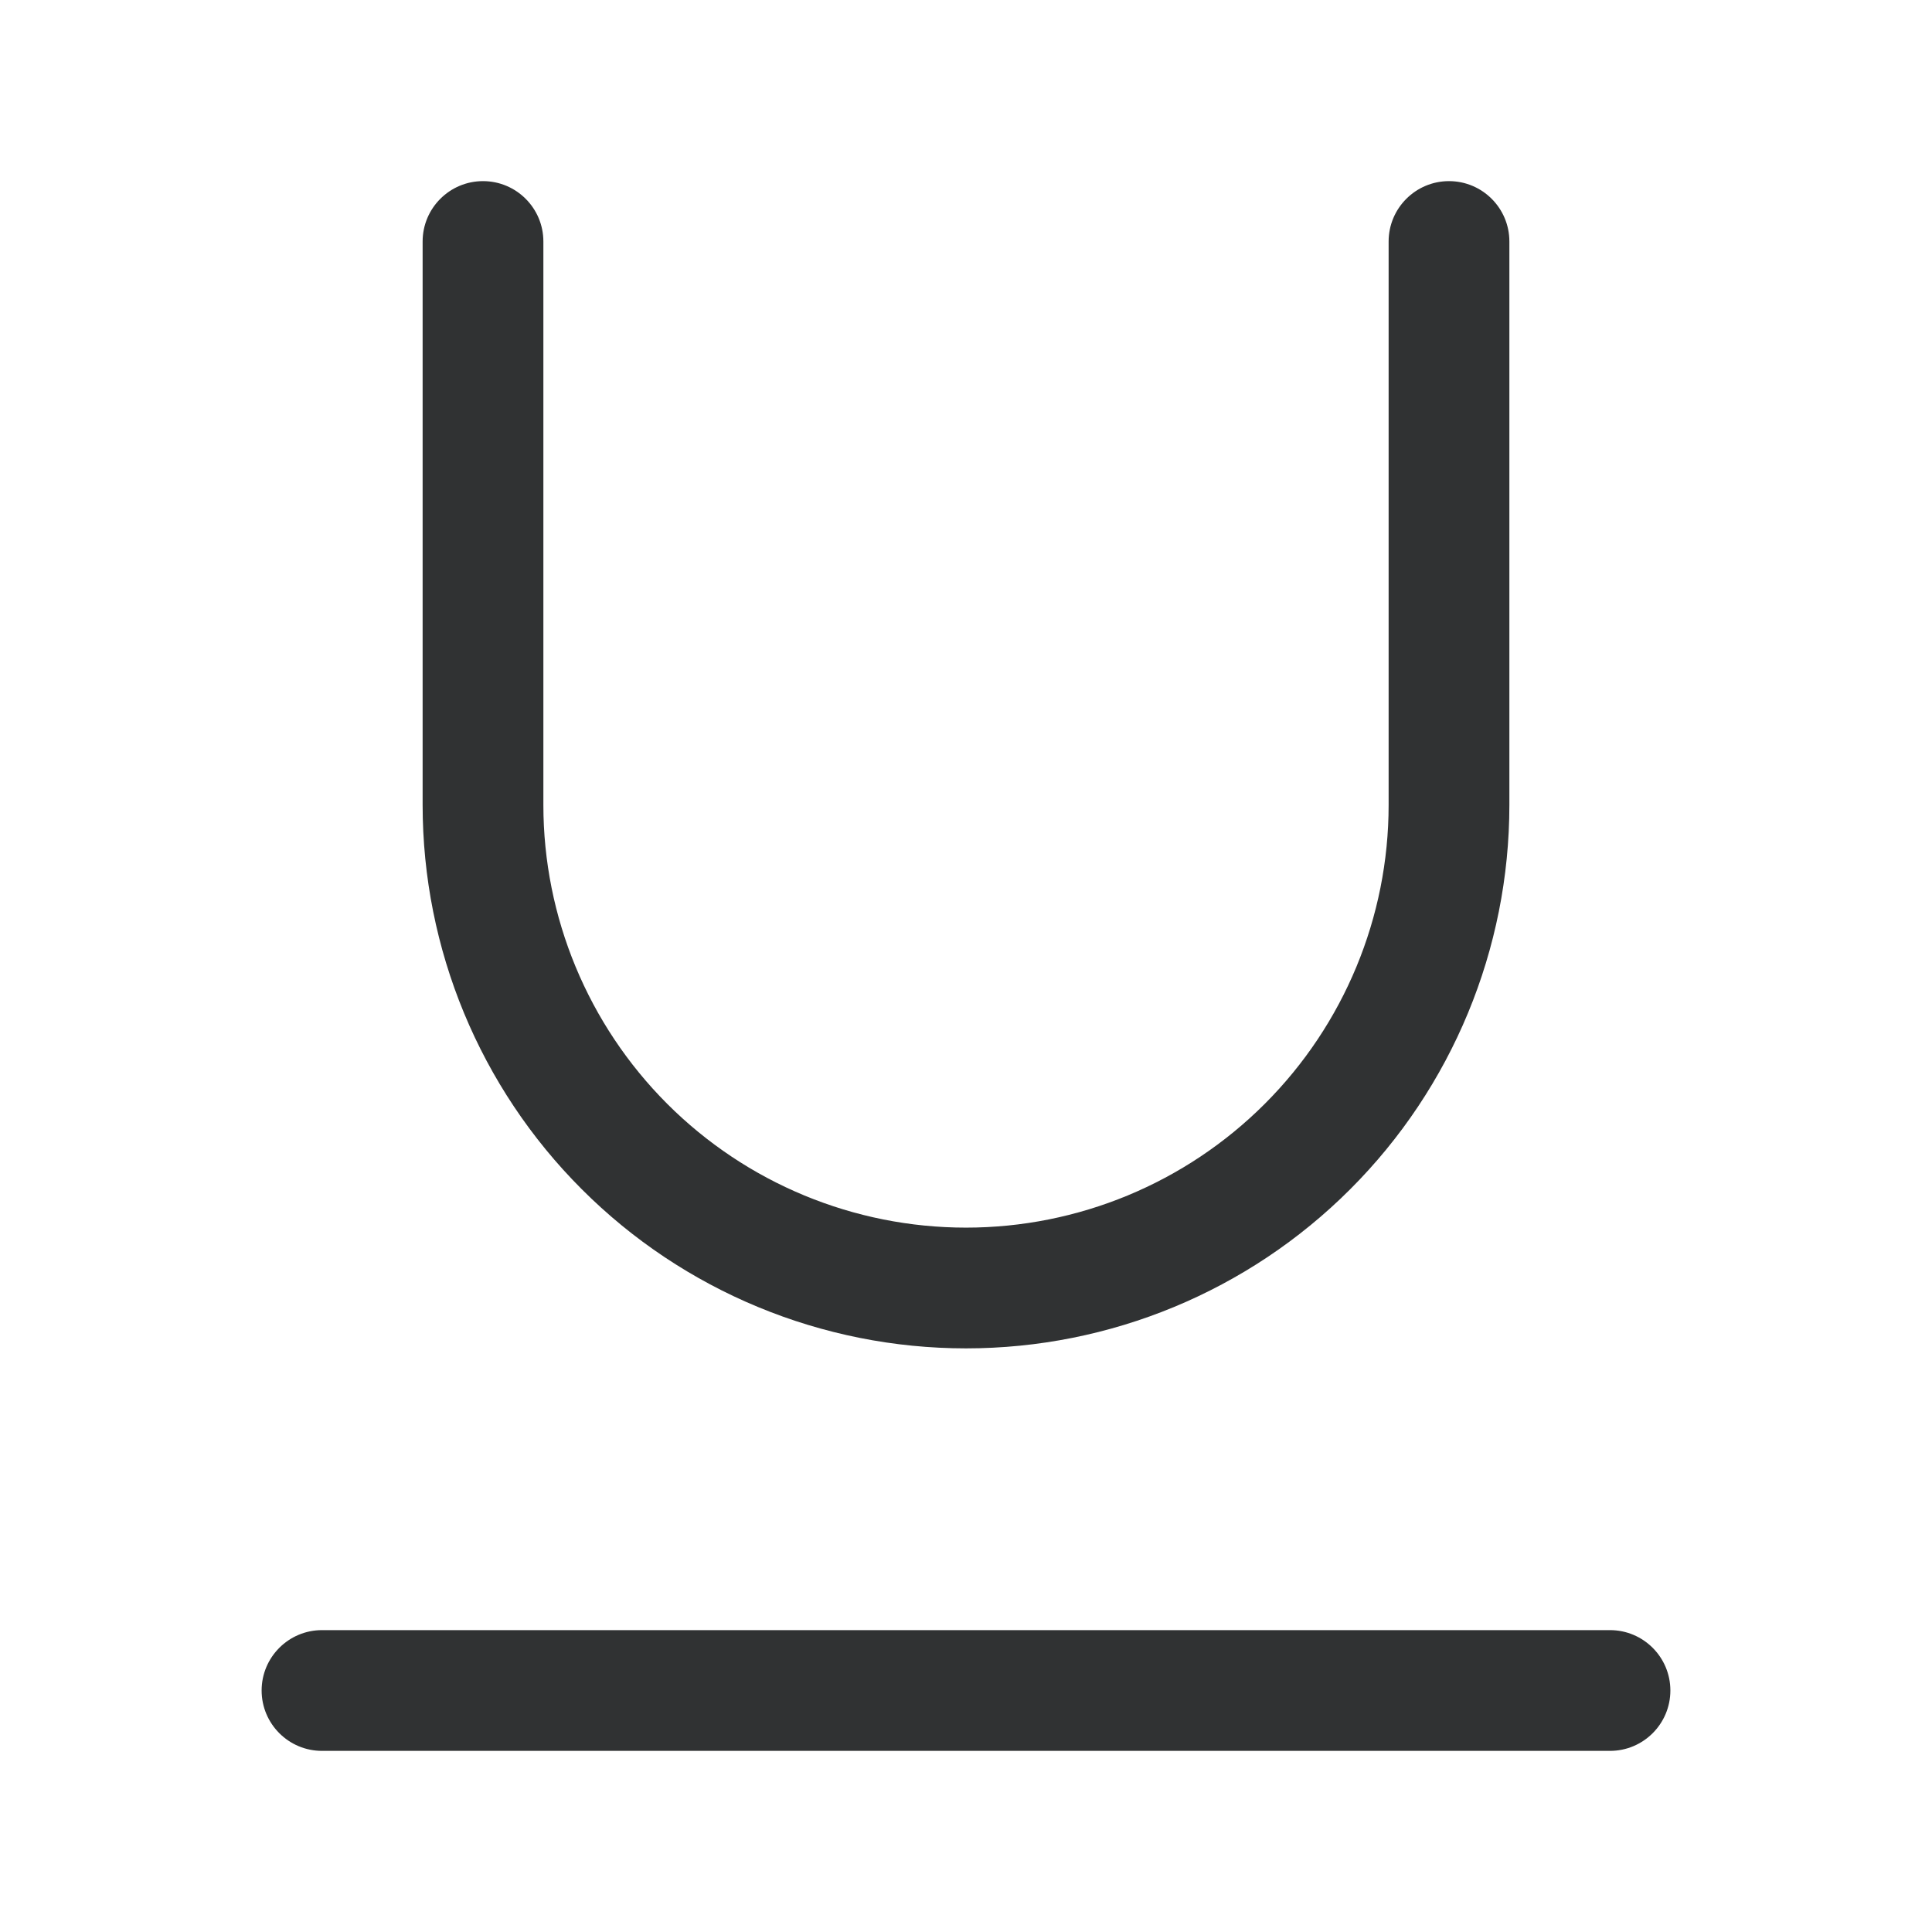
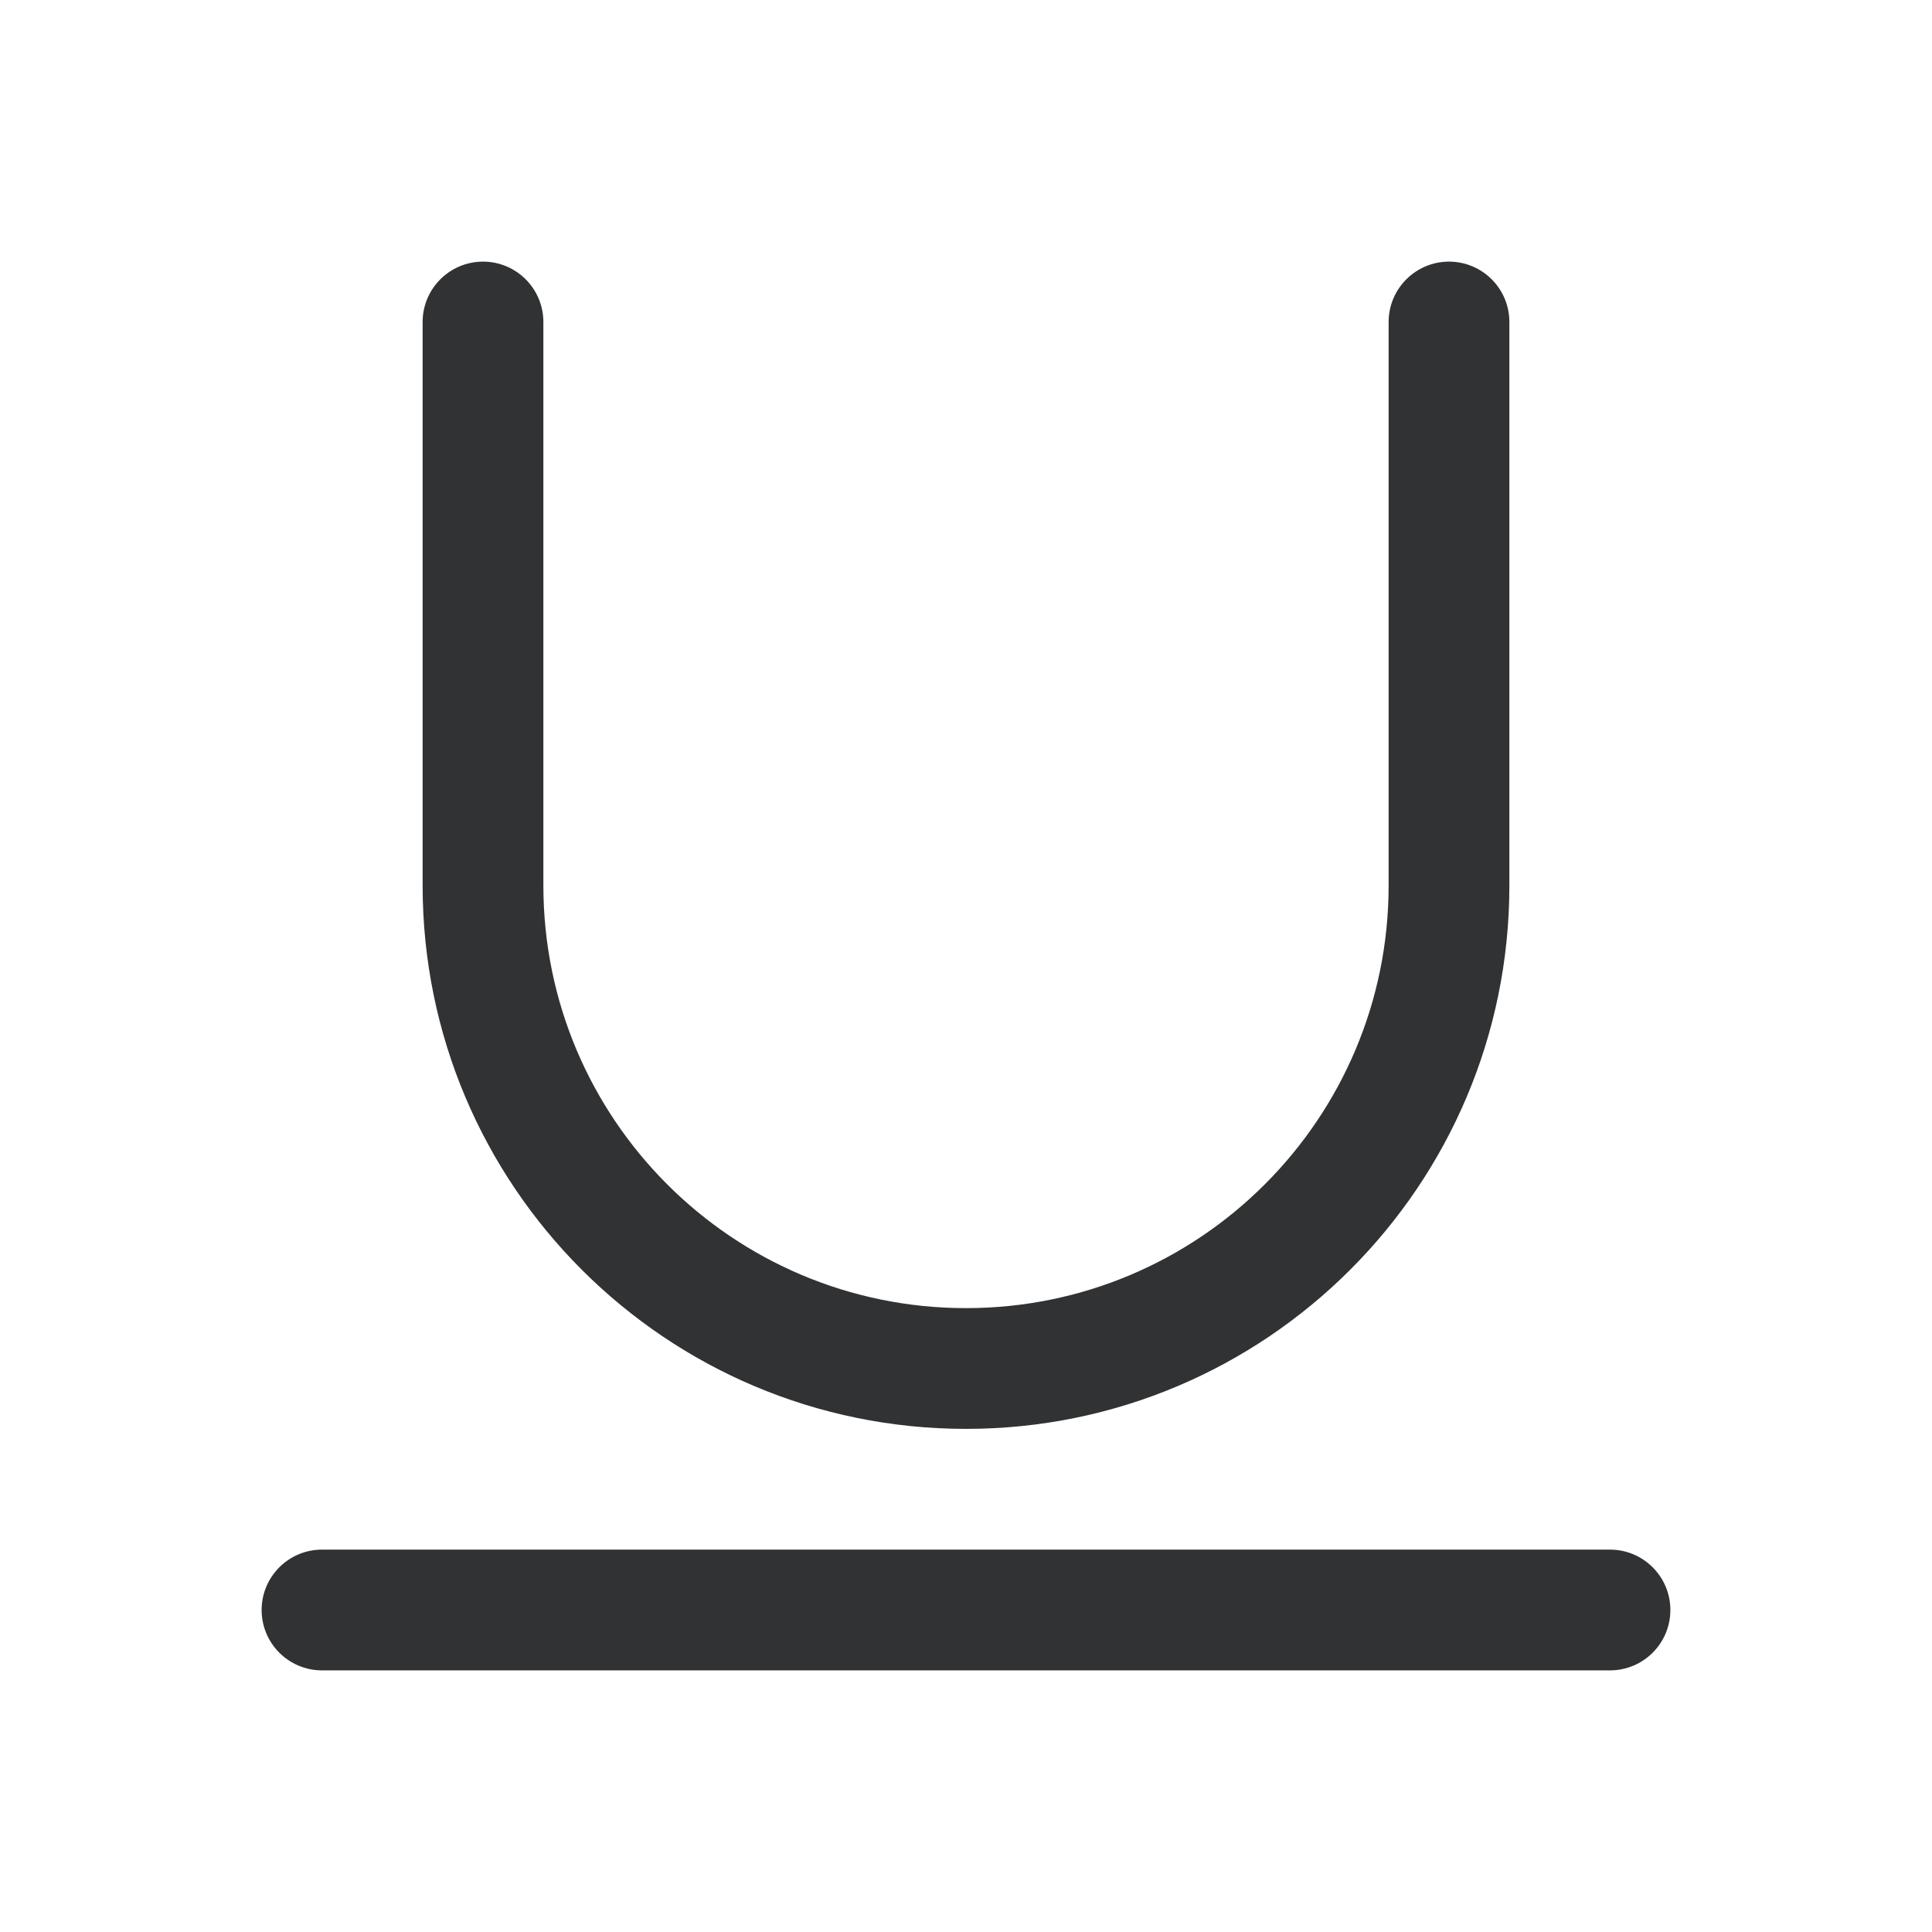
<svg xmlns="http://www.w3.org/2000/svg" width="24" height="24" viewBox="0 0 24 24" fill="none">
-   <path fill="#303233" d="M20 20.25C20.414 20.25 20.75 20.586 20.75 21C20.75 21.414 20.414 21.75 20 21.75H4C3.586 21.75 3.25 21.414 3.25 21C3.25 20.586 3.586 20.25 4 20.25H20Z" />
-   <path fill="#303233" d="M18 2.25C18.414 2.25 18.75 2.586 18.75 3V10C18.75 11.79 18.039 13.508 16.773 14.773C15.508 16.039 13.79 16.75 12 16.75C10.21 16.75 8.492 16.039 7.227 14.773C5.961 13.508 5.25 11.79 5.25 10V3C5.25 2.586 5.586 2.25 6 2.25C6.414 2.25 6.75 2.586 6.75 3V10C6.75 11.392 7.304 12.727 8.288 13.712C9.273 14.697 10.608 15.25 12 15.25C13.392 15.25 14.727 14.697 15.712 13.712C16.697 12.727 17.25 11.392 17.25 10V3C17.25 2.586 17.586 2.25 18 2.25Z" />
+   <path fill="#303233" d="M20 19.25C20.414 19.25 20.75 19.586 20.75 20C20.75 20.414 20.414 20.75 20 20.75H4C3.586 20.75 3.25 20.414 3.25 20C3.25 19.586 3.586 19.25 4 19.25H20Z" />
+   <path fill="#303233" d="M18 3.25C18.414 3.25 18.75 3.586 18.75 4V11C18.75 14.728 15.728 17.75 12 17.75C8.272 17.75 5.25 14.728 5.25 11V4C5.25 3.586 5.586 3.25 6 3.25C6.414 3.25 6.75 3.586 6.75 4V11C6.75 13.899 9.101 16.25 12 16.25C14.899 16.25 17.25 13.899 17.25 11V4C17.25 3.586 17.586 3.25 18 3.25Z" />
</svg>
